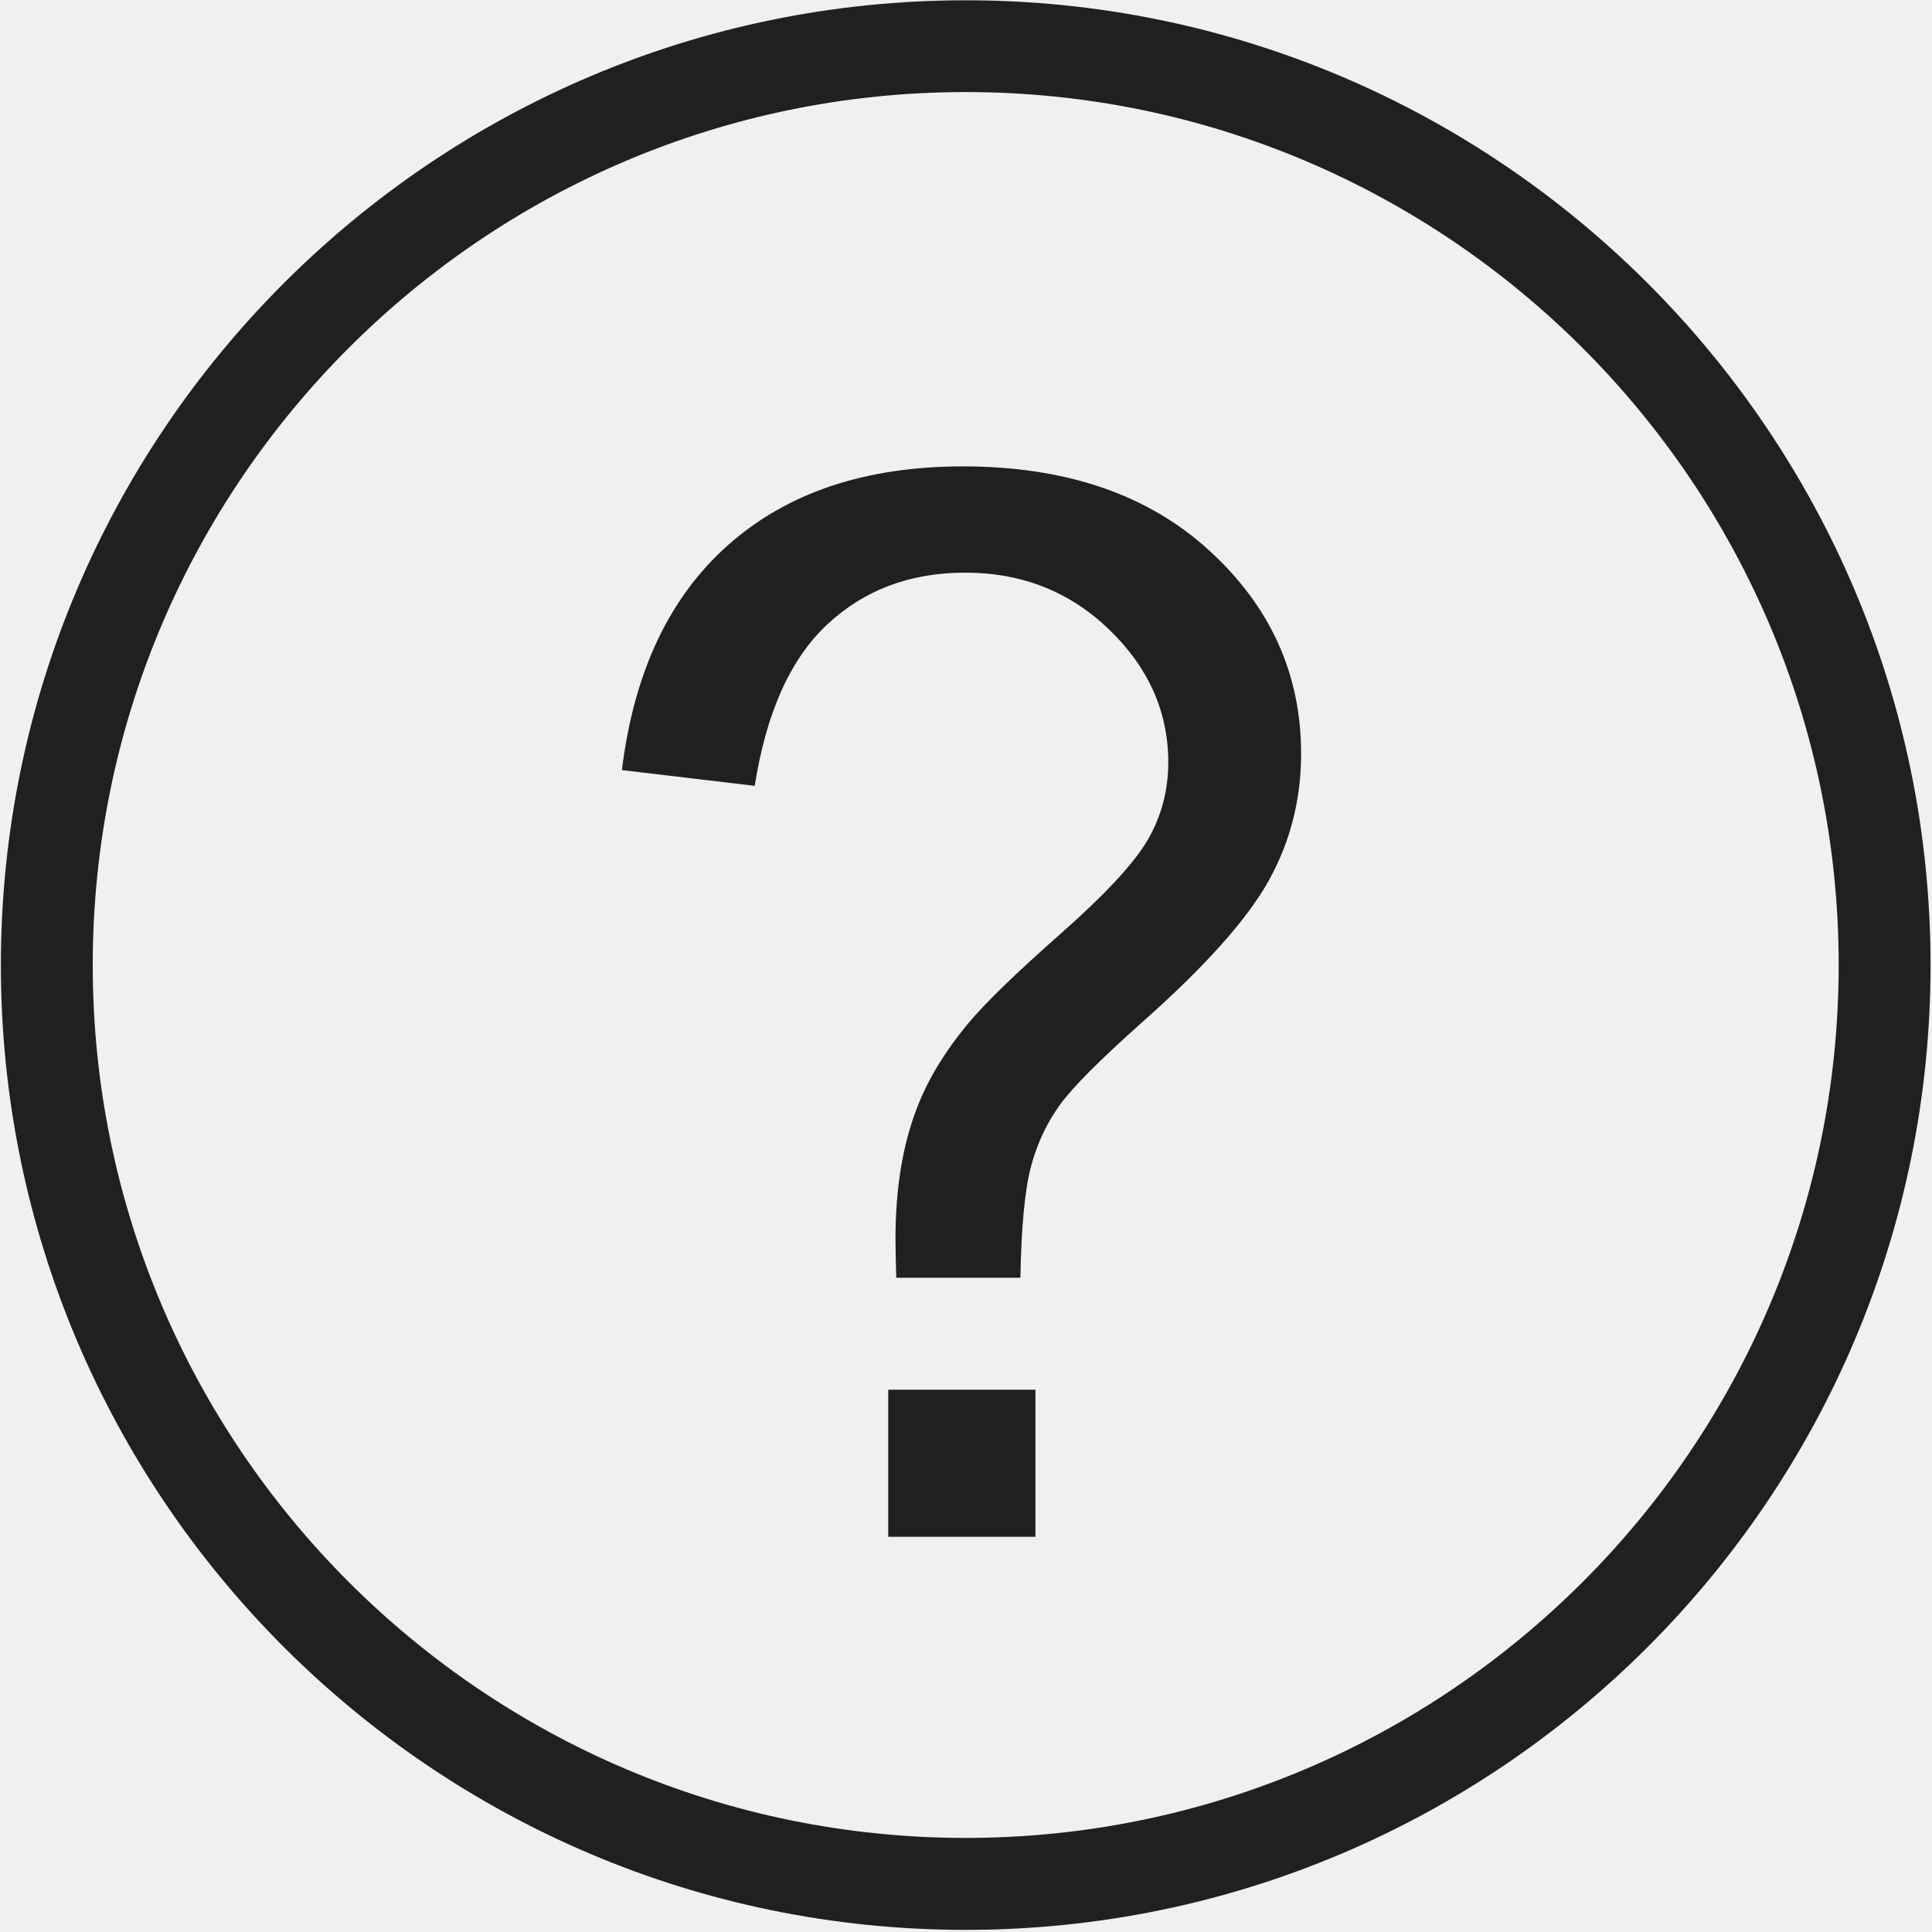
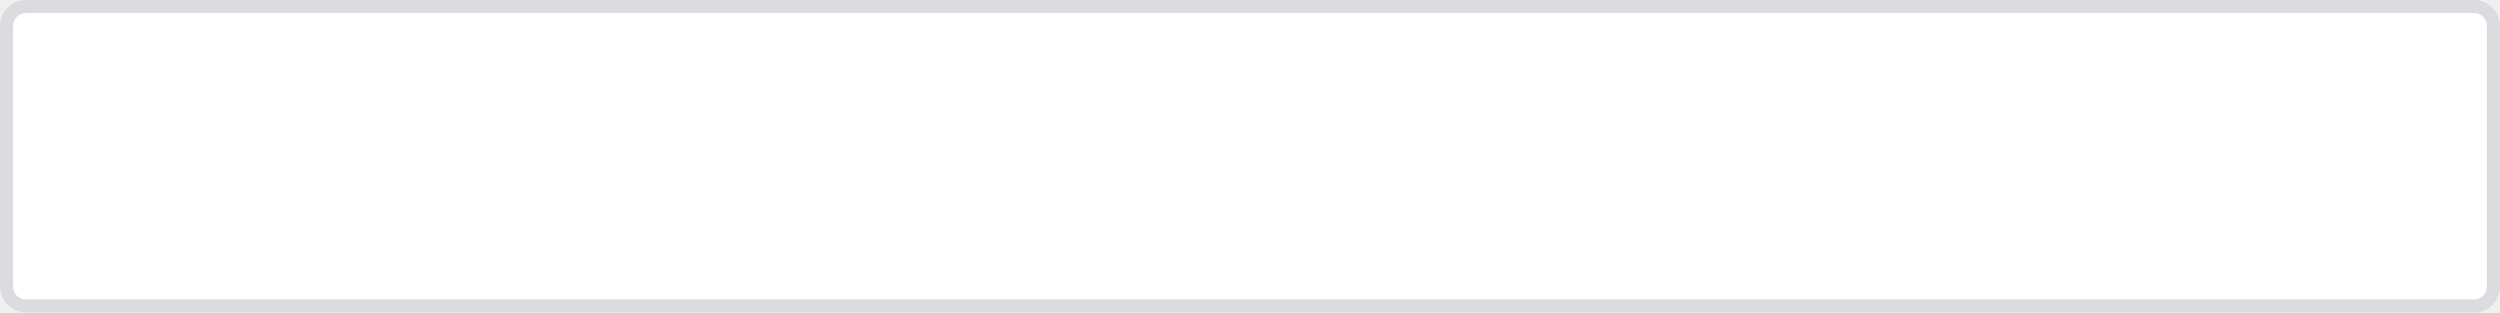
- <svg xmlns="http://www.w3.org/2000/svg" version="1.1" width="20px" height="20px">
-   <g transform="matrix(1 0 0 1 -1836 -15 )">
-     <path d="M 19.985 9.991  C 19.985 15.498  15.506 19.978  9.997 19.978  C 4.489 19.978  0.009 15.498  0.009 9.991  C 0.009 4.483  4.49 0.003  9.997 0.003  C 15.505 0.003  19.985 4.484  19.985 9.991  Z M 19.034 9.99  C 19.034 5.008  14.98 0.953  9.997 0.953  C 5.013 0.953  0.96 5.006  0.96 9.99  C 0.96 14.972  5.013 19.026  9.997 19.026  C 14.98 19.026  19.034 14.972  19.034 9.99  Z M 9.278 13.227  C 9.273 13.048  9.27 12.915  9.27 12.826  C 9.27 12.301  9.345 11.848  9.494 11.466  C 9.603 11.179  9.779 10.889  10.021 10.596  C 10.199 10.383  10.52 10.071  10.983 9.663  C 11.446 9.254  11.747 8.929  11.886 8.686  C 12.024 8.444  12.094 8.179  12.094 7.891  C 12.094 7.371  11.891 6.913  11.485 6.52  C 11.079 6.127  10.581 5.928  9.991 5.928  C 9.421 5.928  8.945 6.108  8.564 6.464  C 8.182 6.82  7.932 7.377  7.813 8.135  L 6.438 7.972  C 6.562 6.956  6.93 6.179  7.542 5.638  C 8.153 5.098  8.962 4.828  9.968 4.828  C 11.033 4.828  11.883 5.118  12.517 5.698  C 13.152 6.277  13.469 6.979  13.469 7.801  C 13.469 8.276  13.357 8.715  13.134 9.116  C 12.911 9.517  12.475 10.005  11.826 10.58  C 11.391 10.968  11.106 11.252  10.973 11.436  C 10.84 11.62  10.739 11.829  10.675 12.068  C 10.61 12.306  10.573 12.691  10.563 13.227  L 9.278 13.227  Z M 9.195 15.909  L 9.195 14.386  L 10.719 14.386  L 10.719 15.909  L 9.195 15.909  Z " fill-rule="nonzero" fill="#000000" stroke="none" fill-opacity="0.867" transform="matrix(1 0 0 1 1836 15 )" />
-   </g>
+ <svg xmlns="http://www.w3.org/2000/svg" version="1.1" width="192px" height="24px" viewBox="138 56  192 24">
+   <path d="M 139 58  A 1 1 0 0 1 140 57 L 328 57  A 1 1 0 0 1 329 58 L 329 78  A 1 1 0 0 1 328 79 L 140 79  A 1 1 0 0 1 139 78 L 139 58  Z " fill-rule="nonzero" fill="#ffffff" stroke="none" fill-opacity="0.996" />
+   <path d="M 138.5 58  A 1.5 1.5 0 0 1 140 56.5 L 328 56.5  A 1.5 1.5 0 0 1 329.5 58 L 329.5 78  A 1.5 1.5 0 0 1 328 79.5 L 140 79.5  A 1.5 1.5 0 0 1 138.5 78 L 138.5 58  Z " stroke-width="1" stroke="#dadce0" fill="none" stroke-opacity="0.996" />
</svg>
